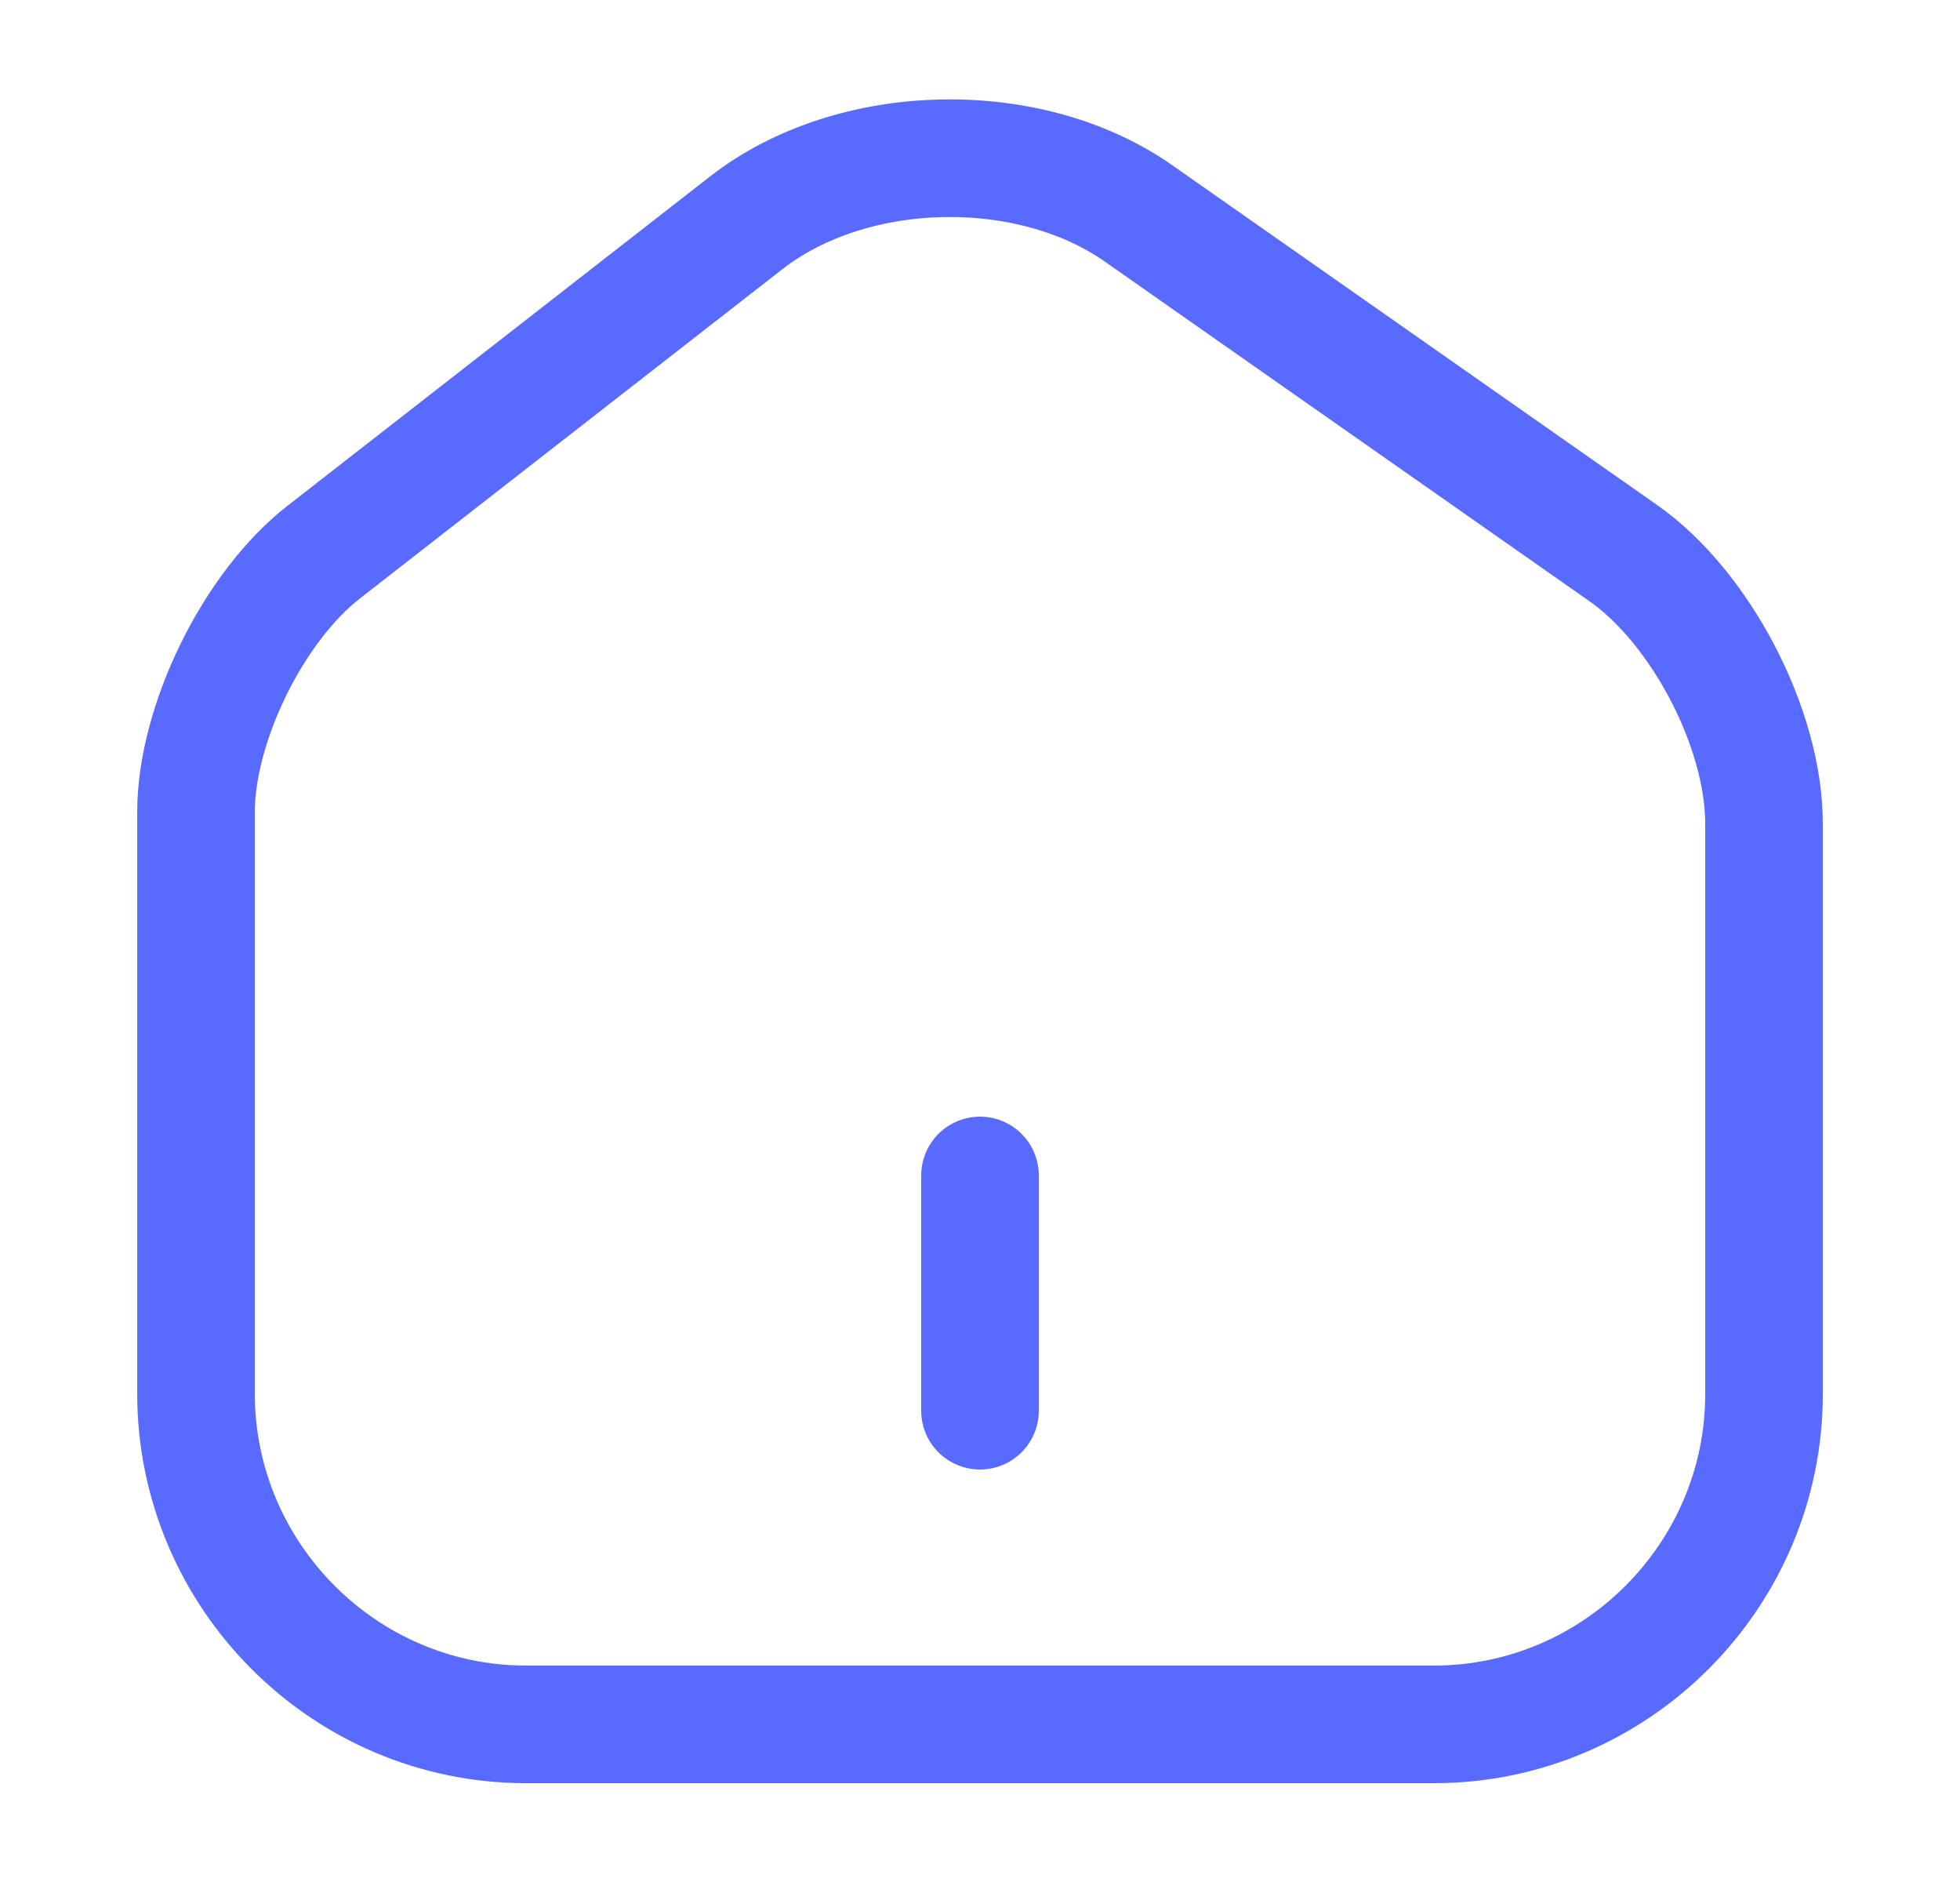
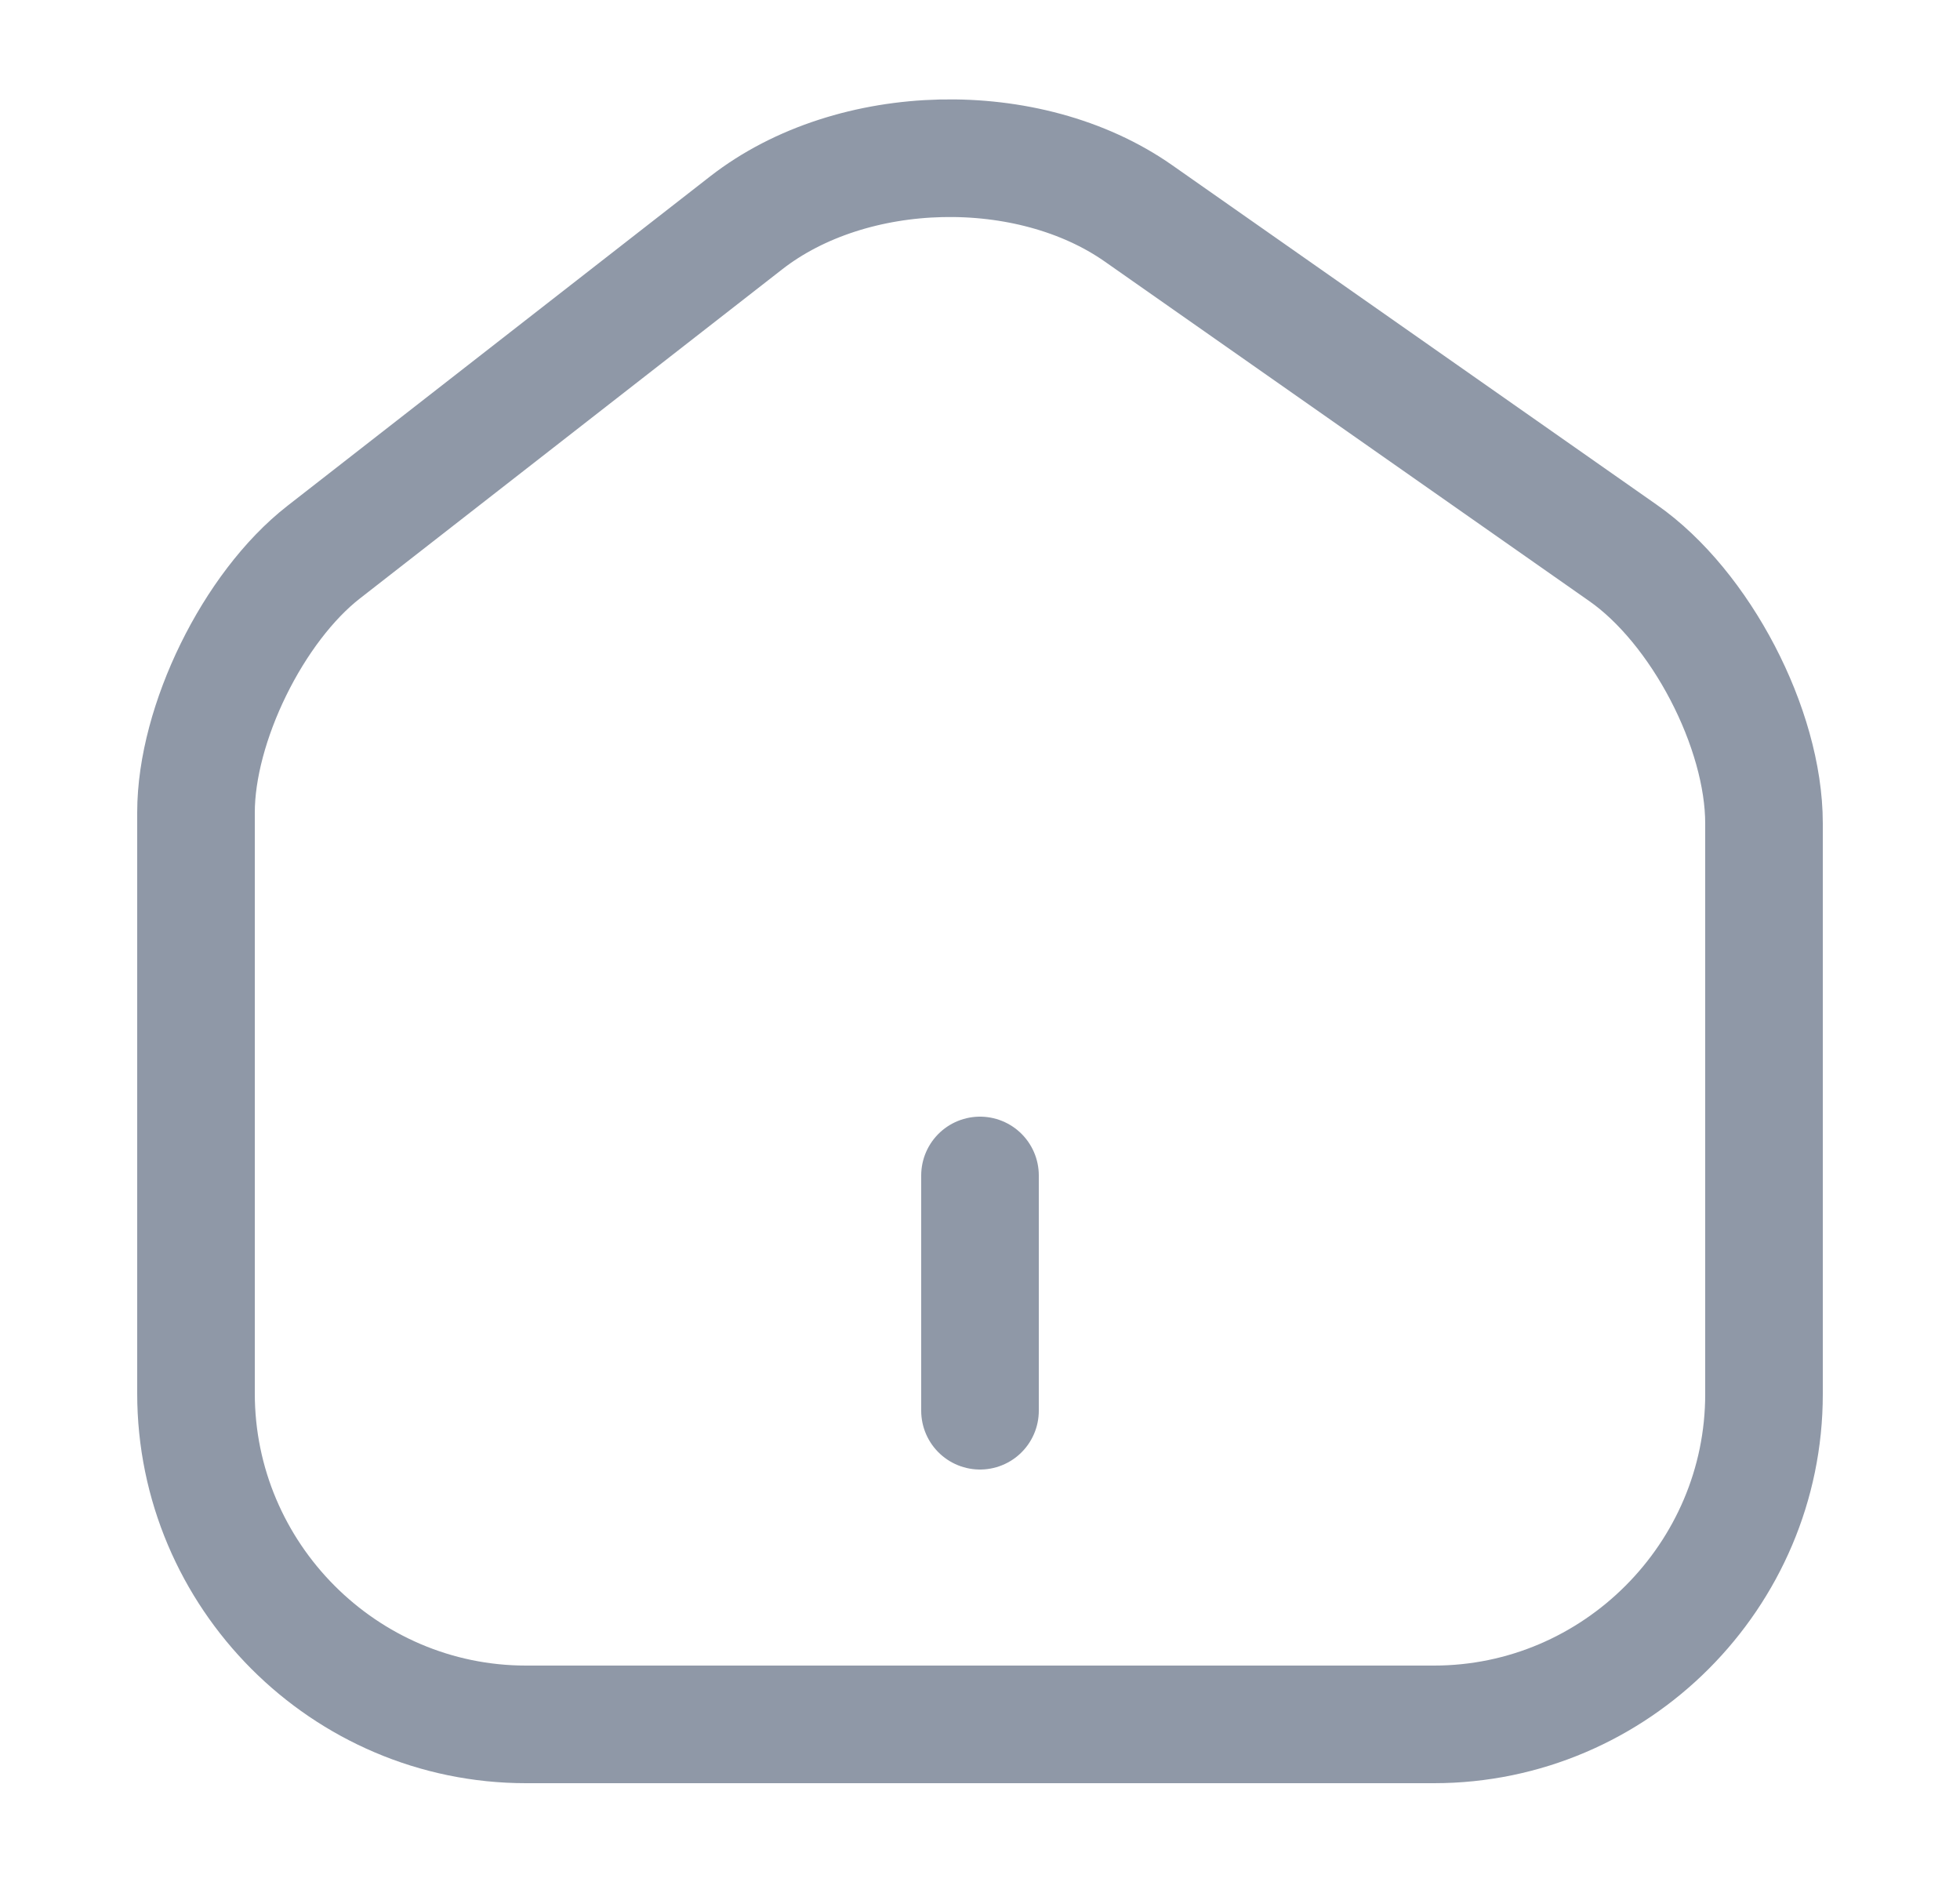
<svg xmlns="http://www.w3.org/2000/svg" width="25" height="24" viewBox="0 0 25 24" fill="none">
-   <path d="M9.52 2.84L4.13 7.04C3.23 7.74 2.5 9.23 2.5 10.36V17.77C2.5 20.09 4.39 21.99 6.71 21.99H18.29C20.61 21.99 22.5 20.09 22.5 17.78V10.5C22.5 9.29 21.69 7.74 20.7 7.05L14.52 2.72C13.12 1.74 10.87 1.79 9.52 2.84Z" stroke="#596AFF" stroke-width="1.5" stroke-linecap="round" stroke-linejoin="round" />
-   <path d="M12.5 17.99V14.99" stroke="#596AFF" stroke-width="1.5" stroke-linecap="round" stroke-linejoin="round" />
+   <path d="M9.52 2.84L4.13 7.04C3.23 7.74 2.5 9.23 2.5 10.36V17.77C2.5 20.09 4.39 21.99 6.71 21.99H18.29C20.61 21.99 22.5 20.09 22.5 17.78V10.5C22.5 9.29 21.69 7.74 20.7 7.05L14.52 2.72C13.12 1.74 10.87 1.79 9.52 2.84Z" stroke="#8F98A7" stroke-width="1.5" stroke-linecap="round" stroke-linejoin="round" />
+   <path d="M12.5 17.99V14.99" stroke="#8F98A7" stroke-width="1.5" stroke-linecap="round" stroke-linejoin="round" />
</svg>
